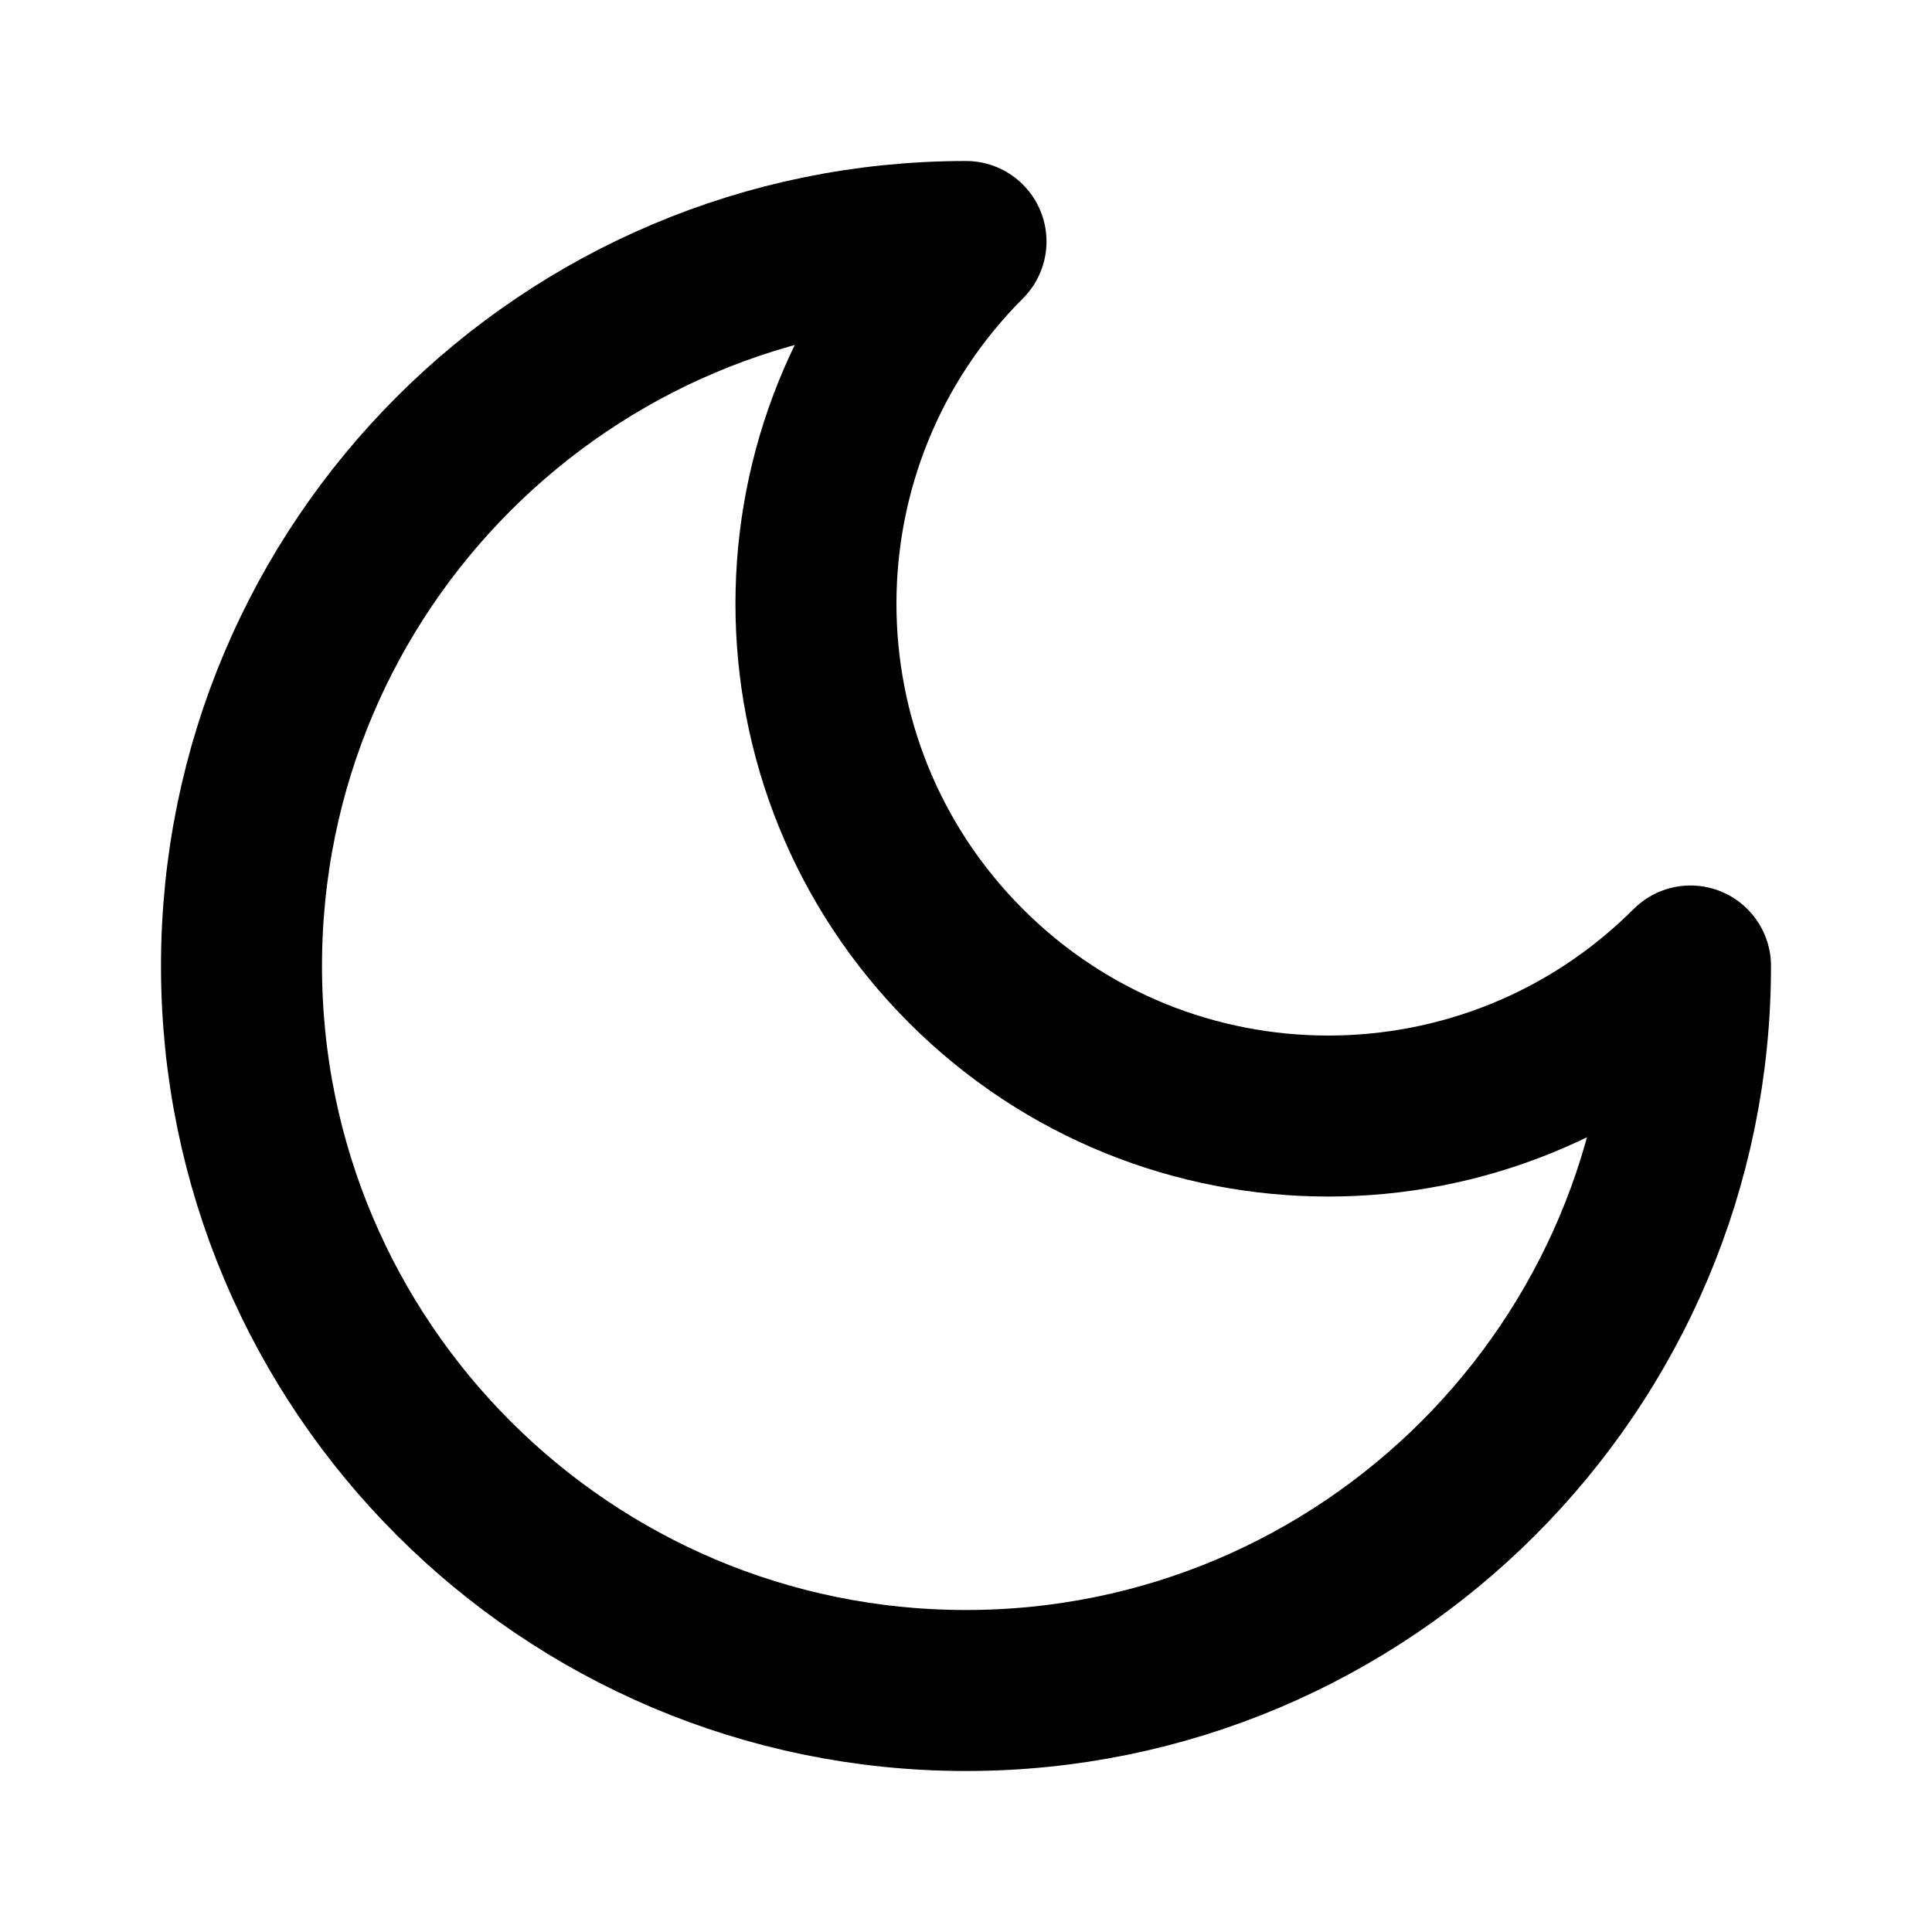
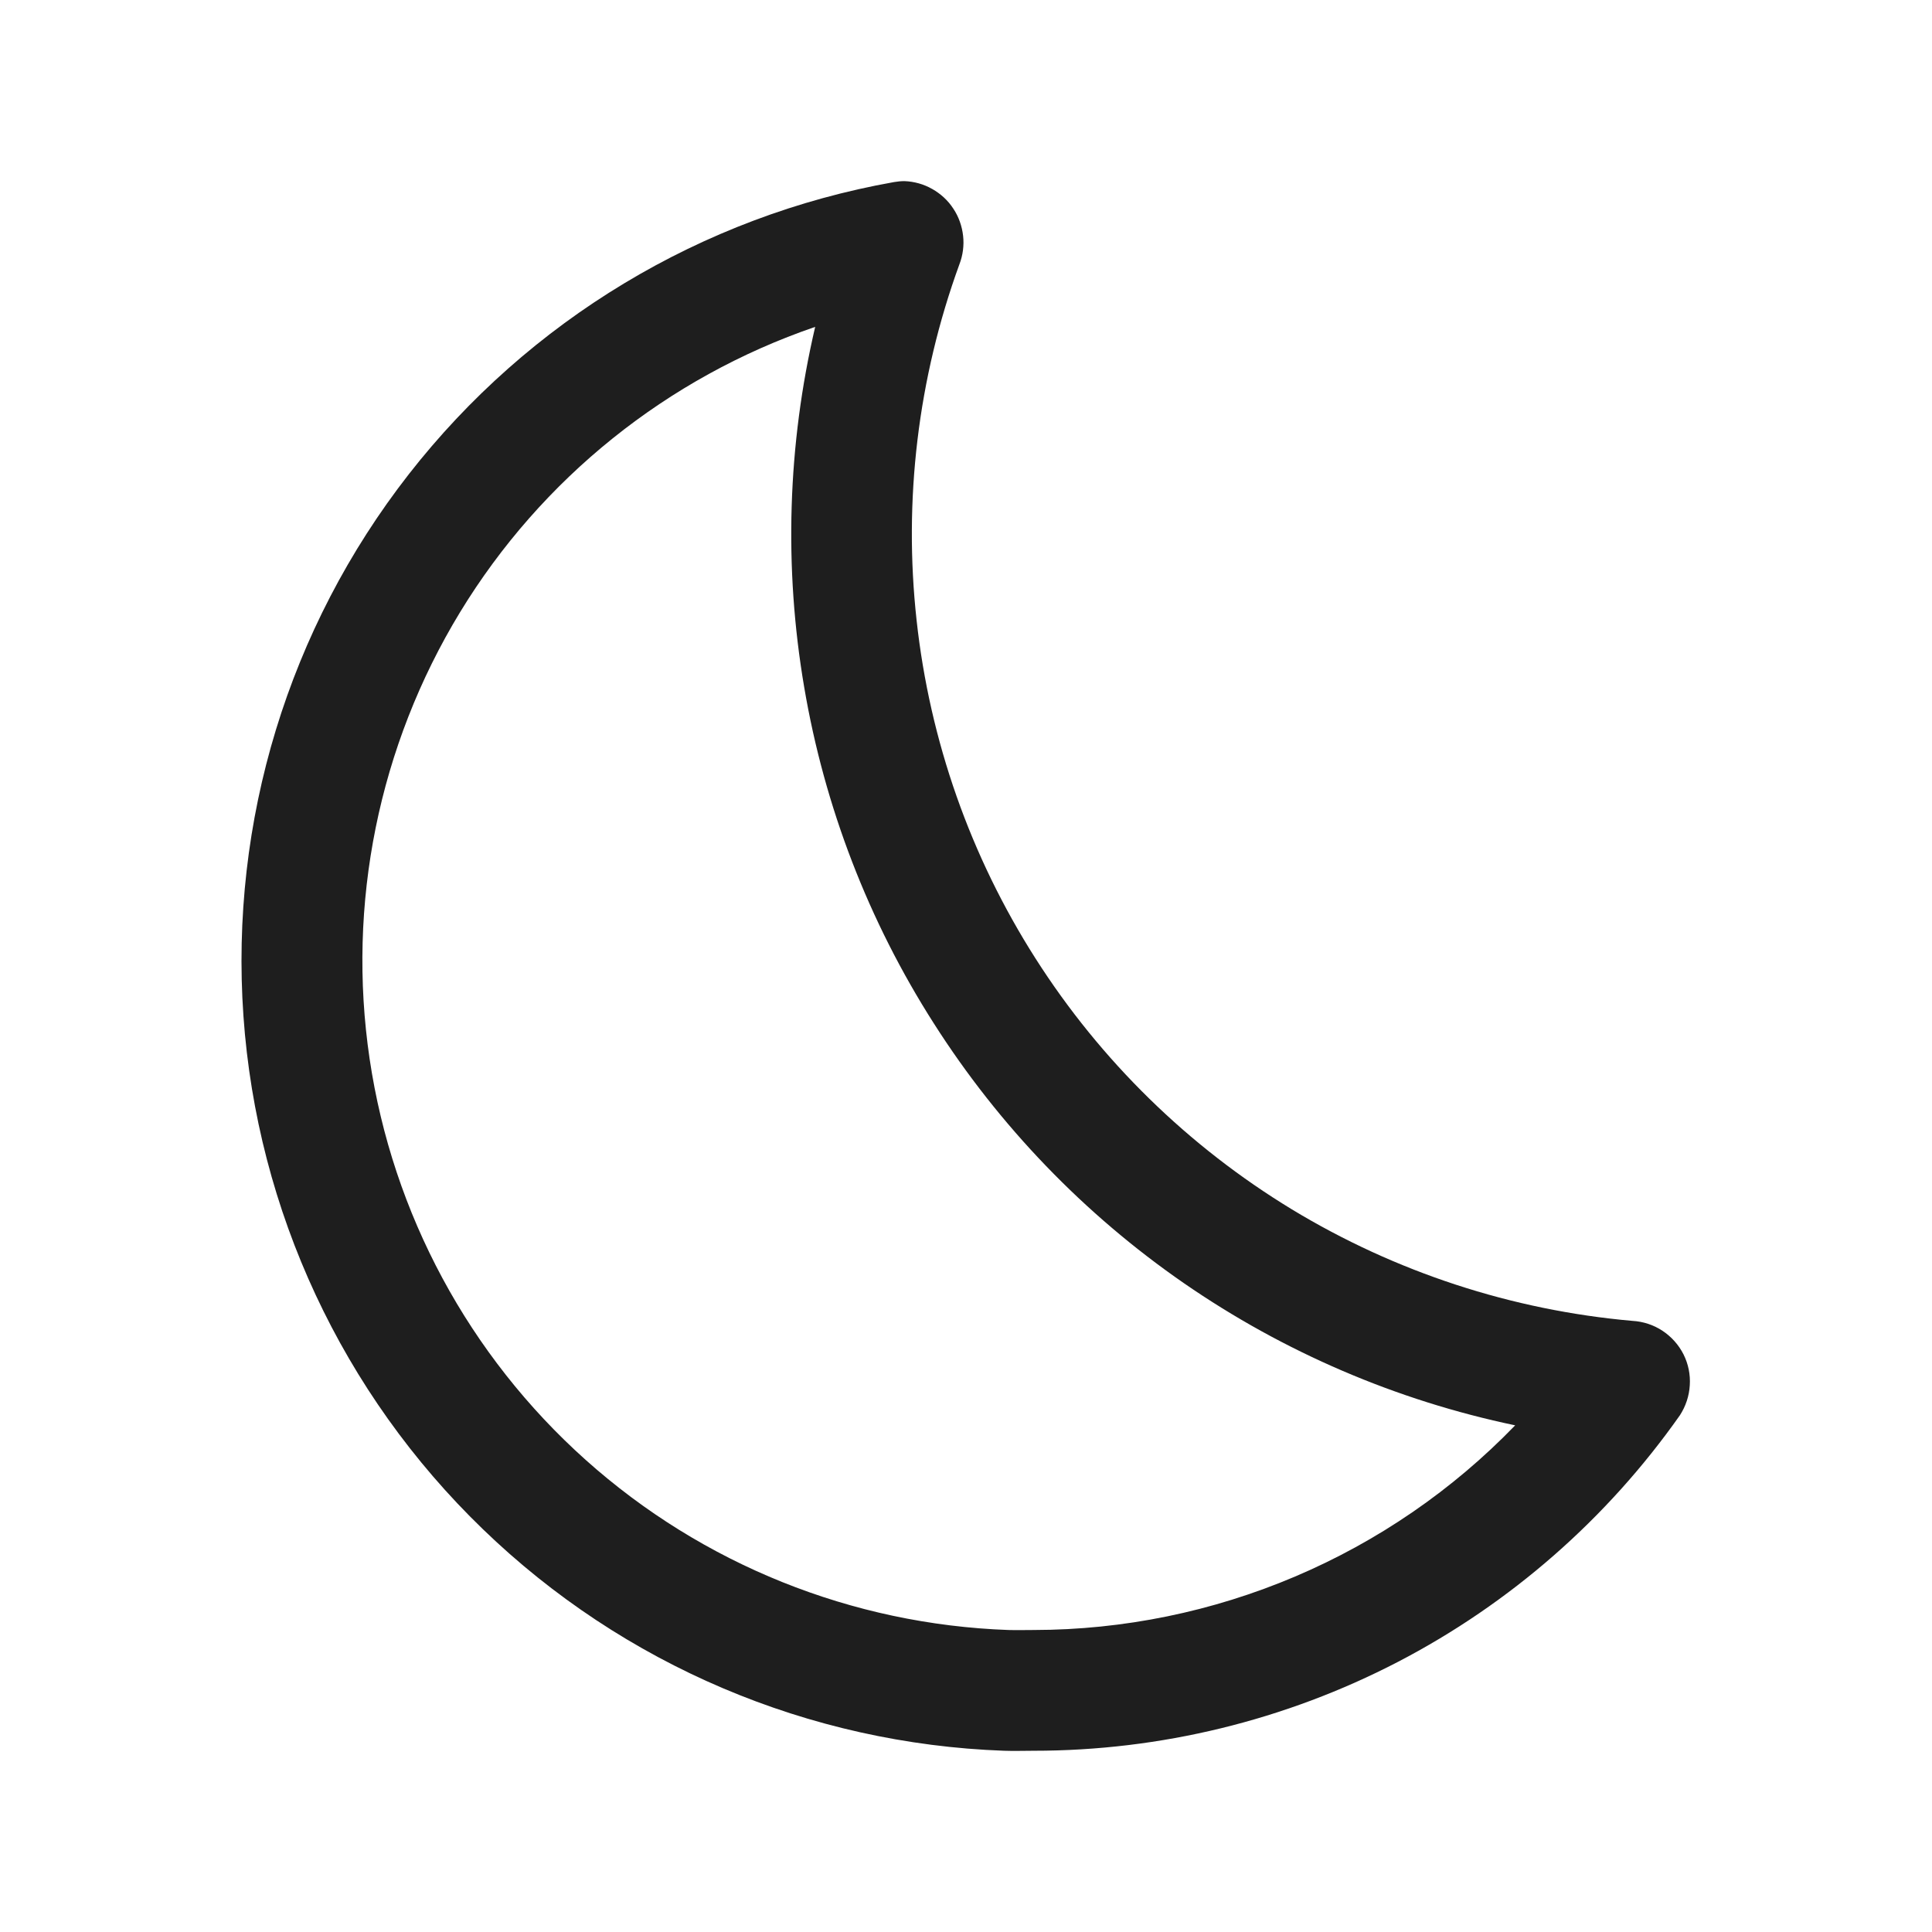
- <svg xmlns="http://www.w3.org/2000/svg" width="24" height="24" viewBox="0 0 24 24" fill="none" stroke="currentColor" stroke-width="2" stroke-linecap="round" stroke-linejoin="round" class="lucide lucide-moon">
-   <path d="M12 3a6 6 0 0 0 9 9 9 9 0 1 1-9-9Z" />
+ <svg xmlns="http://www.w3.org/2000/svg" width="16" height="16" viewBox="0 0 16 16" fill="none">
+   <path d="M6.751 2.707C6.522 3.685 6.491 4.7 6.66 5.691C6.828 6.682 7.193 7.629 7.734 8.476C8.274 9.324 8.978 10.055 9.805 10.627C10.632 11.198 11.564 11.598 12.548 11.804C12.031 12.339 11.411 12.765 10.726 13.056C10.041 13.347 9.305 13.498 8.561 13.499C8.491 13.499 8.422 13.501 8.352 13.499C7.056 13.453 5.817 12.955 4.851 12.091C3.884 11.226 3.251 10.051 3.061 8.769C2.871 7.486 3.136 6.178 3.81 5.07C4.484 3.963 5.525 3.127 6.751 2.707ZM7.49 1.5C7.461 1.5 7.432 1.503 7.403 1.508C5.811 1.791 4.38 2.653 3.385 3.928C2.39 5.203 1.903 6.8 2.016 8.414C2.129 10.027 2.836 11.541 3.999 12.664C5.162 13.788 6.699 14.441 8.315 14.499C8.397 14.502 8.479 14.499 8.561 14.499C9.61 14.499 10.644 14.247 11.575 13.764C12.507 13.28 13.308 12.579 13.912 11.721C13.96 11.647 13.989 11.561 13.994 11.473C14 11.384 13.982 11.296 13.942 11.216C13.902 11.137 13.842 11.07 13.768 11.021C13.694 10.972 13.608 10.944 13.52 10.939C12.521 10.851 11.556 10.535 10.698 10.015C9.841 9.494 9.115 8.784 8.576 7.938C8.037 7.093 7.7 6.135 7.591 5.138C7.481 4.141 7.602 3.132 7.945 2.19C7.974 2.115 7.985 2.033 7.976 1.953C7.967 1.873 7.94 1.795 7.895 1.728C7.851 1.66 7.791 1.605 7.72 1.565C7.65 1.525 7.571 1.503 7.49 1.5Z" fill="#1E1E1E" />
</svg>
